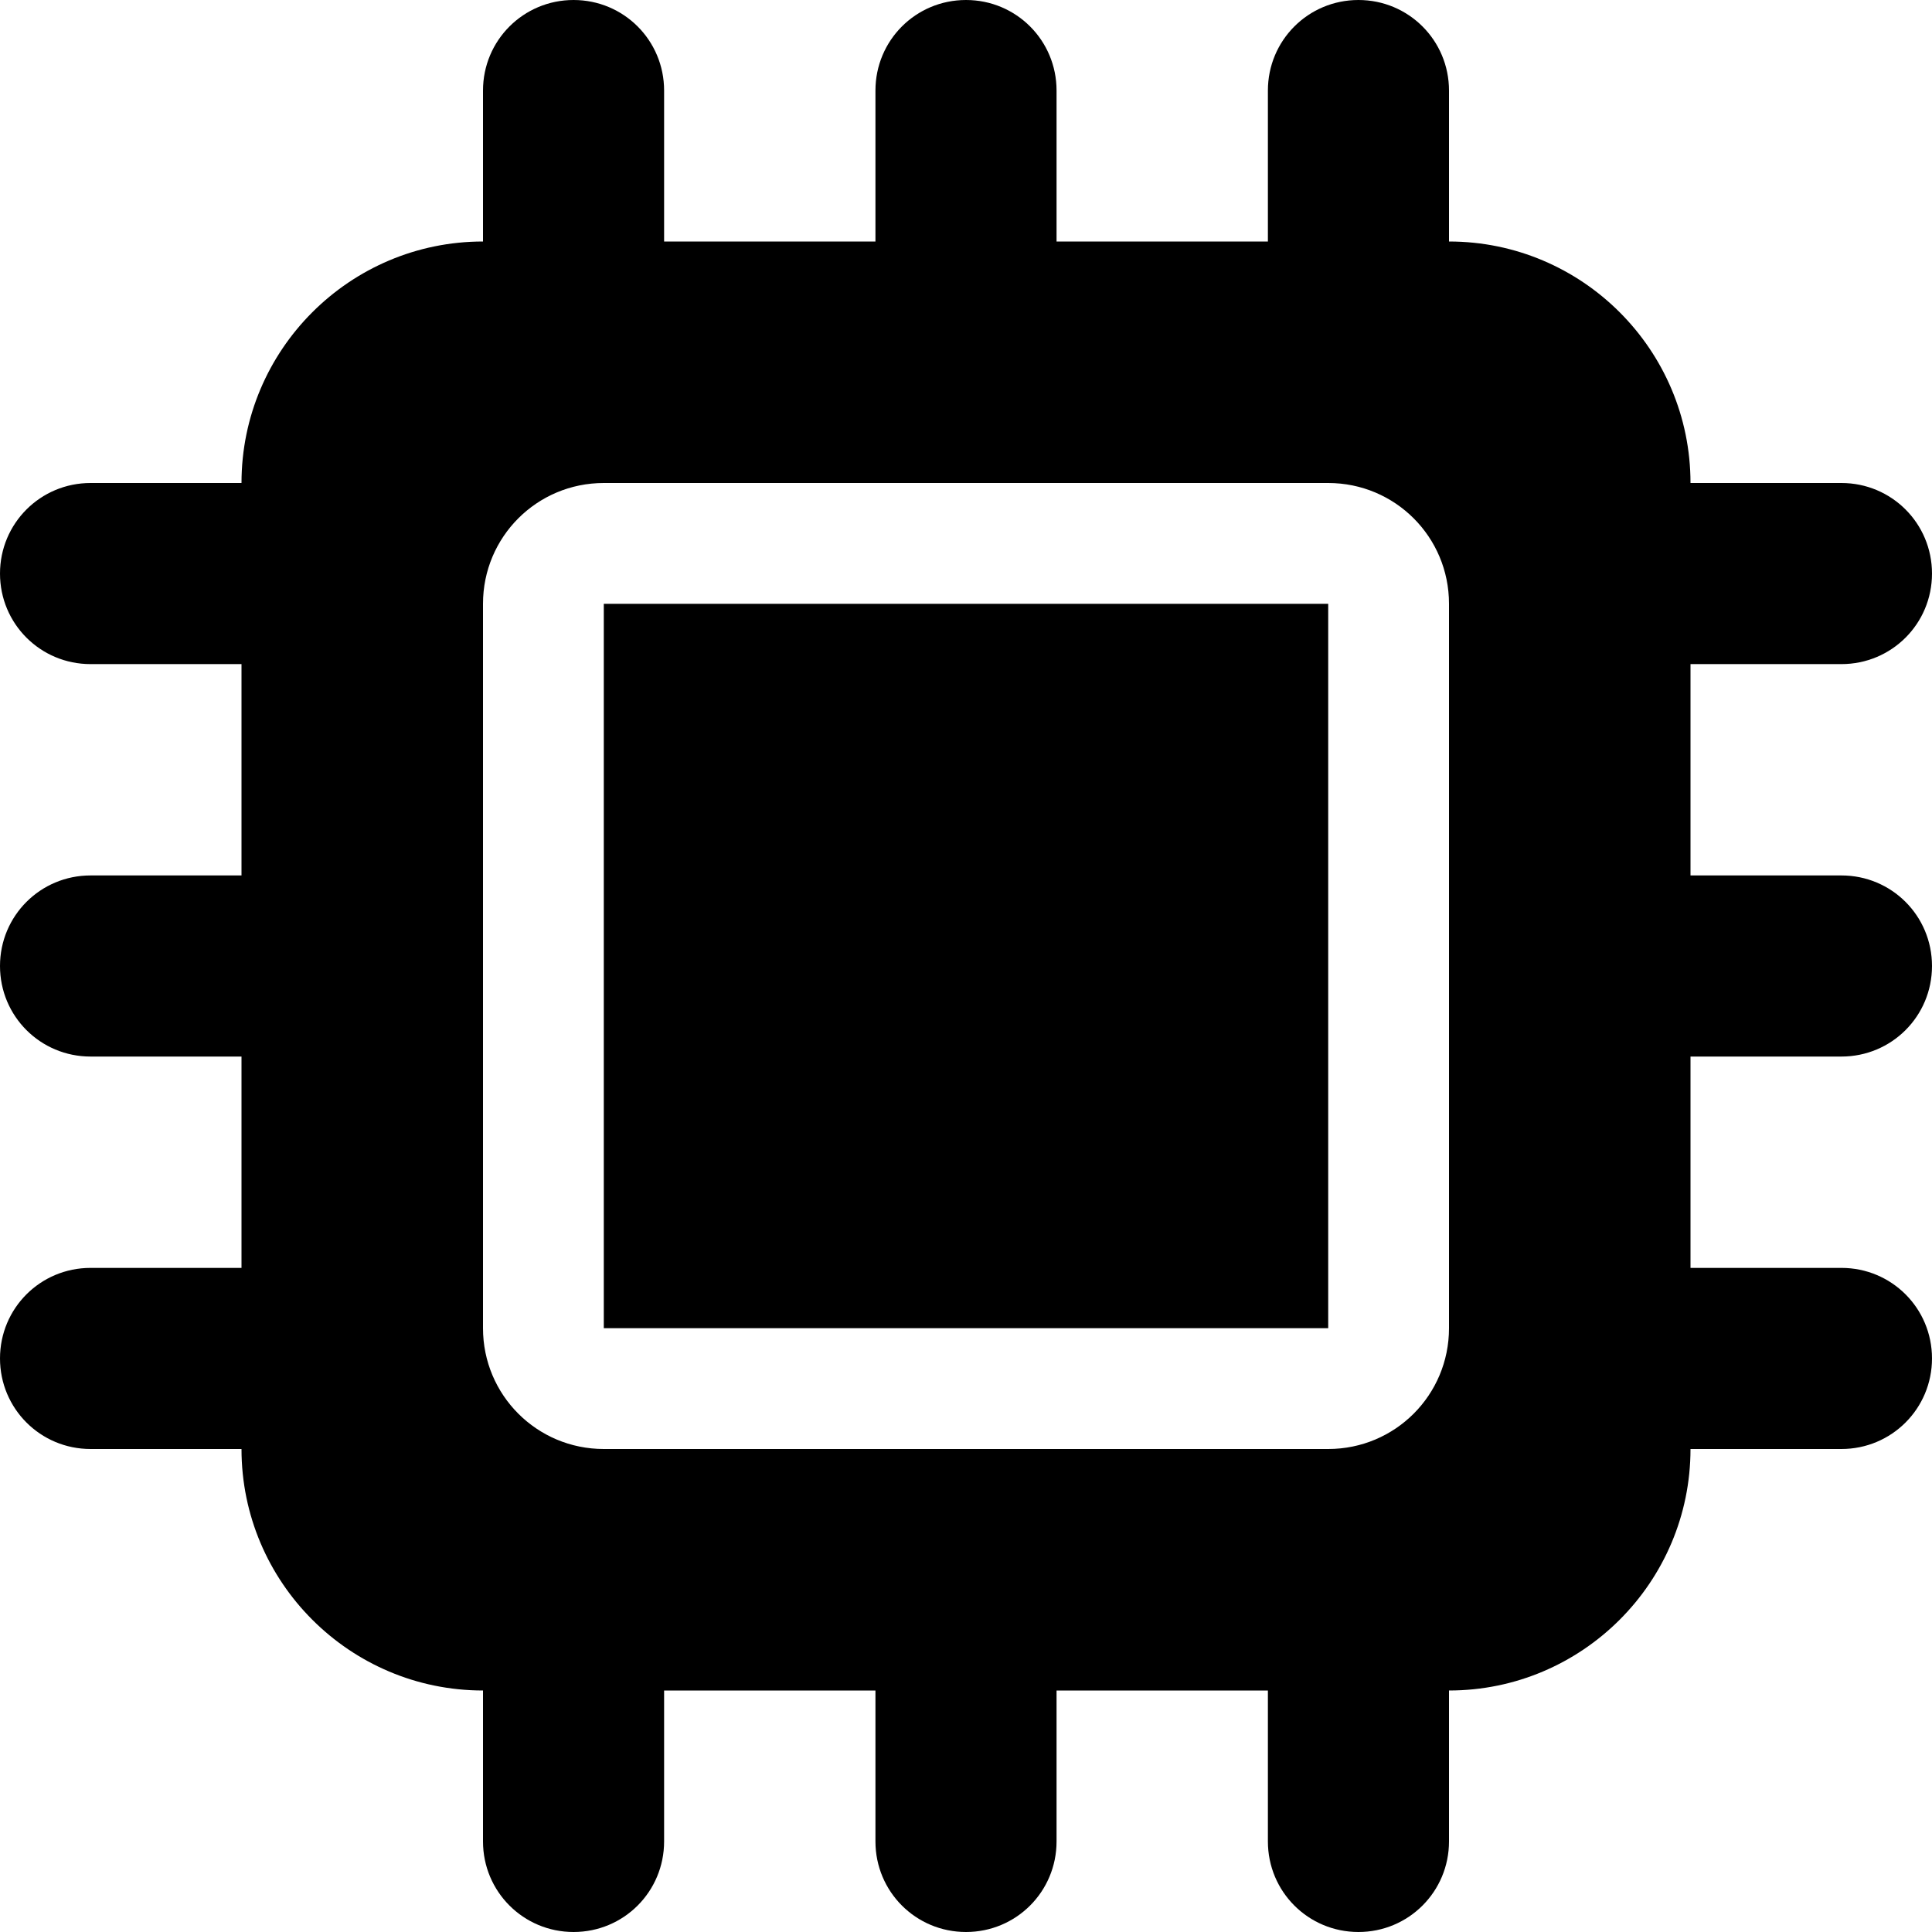
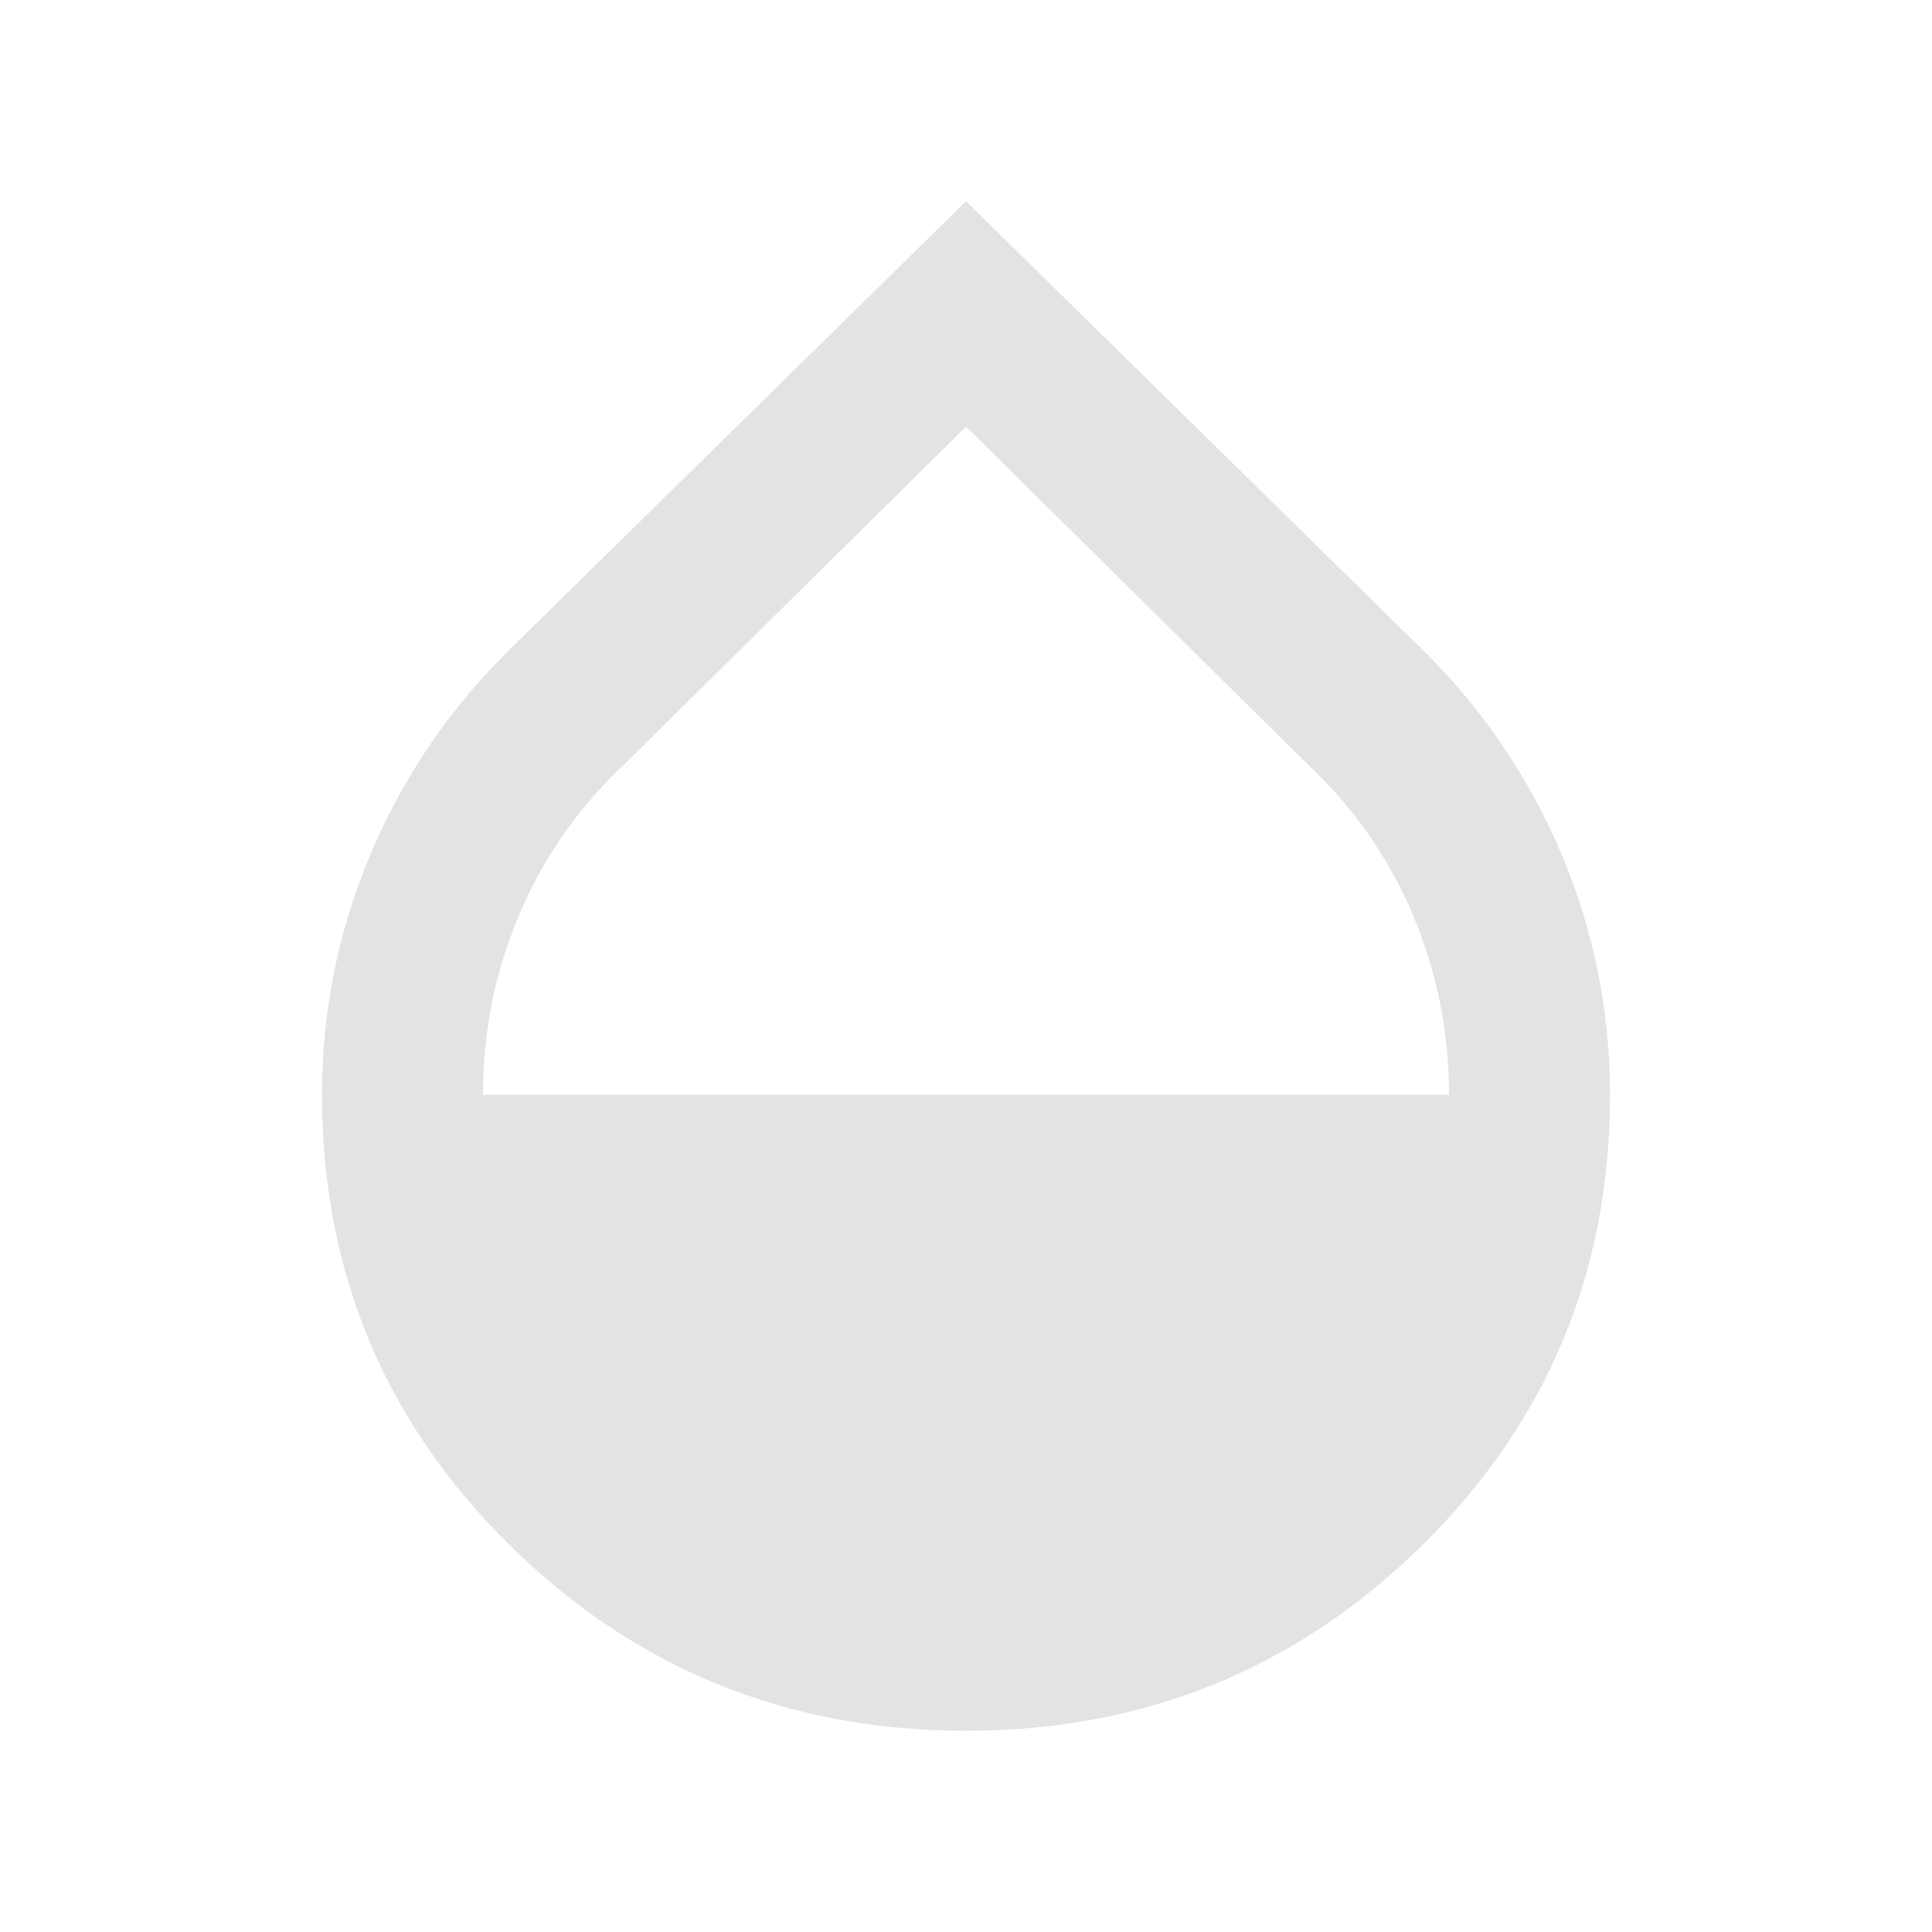
- <svg xmlns="http://www.w3.org/2000/svg" width="23" height="23" viewBox="0 0 23 23" fill="none">
-   <path d="M7.906 1.078C7.906 0.481 7.426 0 6.828 0C6.231 0 5.75 0.481 5.75 1.078V2.875C4.164 2.875 2.875 4.164 2.875 5.75H1.078C0.481 5.75 0 6.231 0 6.828C0 7.426 0.481 7.906 1.078 7.906H2.875V10.422H1.078C0.481 10.422 0 10.902 0 11.5C0 12.098 0.481 12.578 1.078 12.578H2.875V15.094H1.078C0.481 15.094 0 15.574 0 16.172C0 16.769 0.481 17.25 1.078 17.25H2.875C2.875 18.836 4.164 20.125 5.75 20.125V21.922C5.75 22.519 6.231 23 6.828 23C7.426 23 7.906 22.519 7.906 21.922V20.125H10.422V21.922C10.422 22.519 10.902 23 11.5 23C12.098 23 12.578 22.519 12.578 21.922V20.125H15.094V21.922C15.094 22.519 15.574 23 16.172 23C16.769 23 17.25 22.519 17.25 21.922V20.125C18.836 20.125 20.125 18.836 20.125 17.25H21.922C22.519 17.25 23 16.769 23 16.172C23 15.574 22.519 15.094 21.922 15.094H20.125V12.578H21.922C22.519 12.578 23 12.098 23 11.5C23 10.902 22.519 10.422 21.922 10.422H20.125V7.906H21.922C22.519 7.906 23 7.426 23 6.828C23 6.231 22.519 5.75 21.922 5.75H20.125C20.125 4.164 18.836 2.875 17.25 2.875V1.078C17.25 0.481 16.769 0 16.172 0C15.574 0 15.094 0.481 15.094 1.078V2.875H12.578V1.078C12.578 0.481 12.098 0 11.5 0C10.902 0 10.422 0.481 10.422 1.078V2.875H7.906V1.078ZM7.188 5.75H15.812C16.608 5.75 17.25 6.392 17.25 7.188V15.812C17.25 16.608 16.608 17.25 15.812 17.25H7.188C6.392 17.25 5.75 16.608 5.75 15.812V7.188C5.75 6.392 6.392 5.75 7.188 5.75ZM15.812 7.188H7.188V15.812H15.812V7.188Z" fill="black" />
+ <svg xmlns="http://www.w3.org/2000/svg" height="24px" viewBox="0 -960 960 960" width="24px" fill="#e3e3e3">
+   <path d="M480-100q-133 0-226.5-92T160-416q0-63 24.5-120.5T254-638l226-222 226 222q45 44 69.5 101.5T800-416q0 132-93.5 224T480-100ZM240-416h480q0-47-18-89.5T650-580L480-748 310-580q-34 32-52 74.5T240-416Z" />
</svg>
